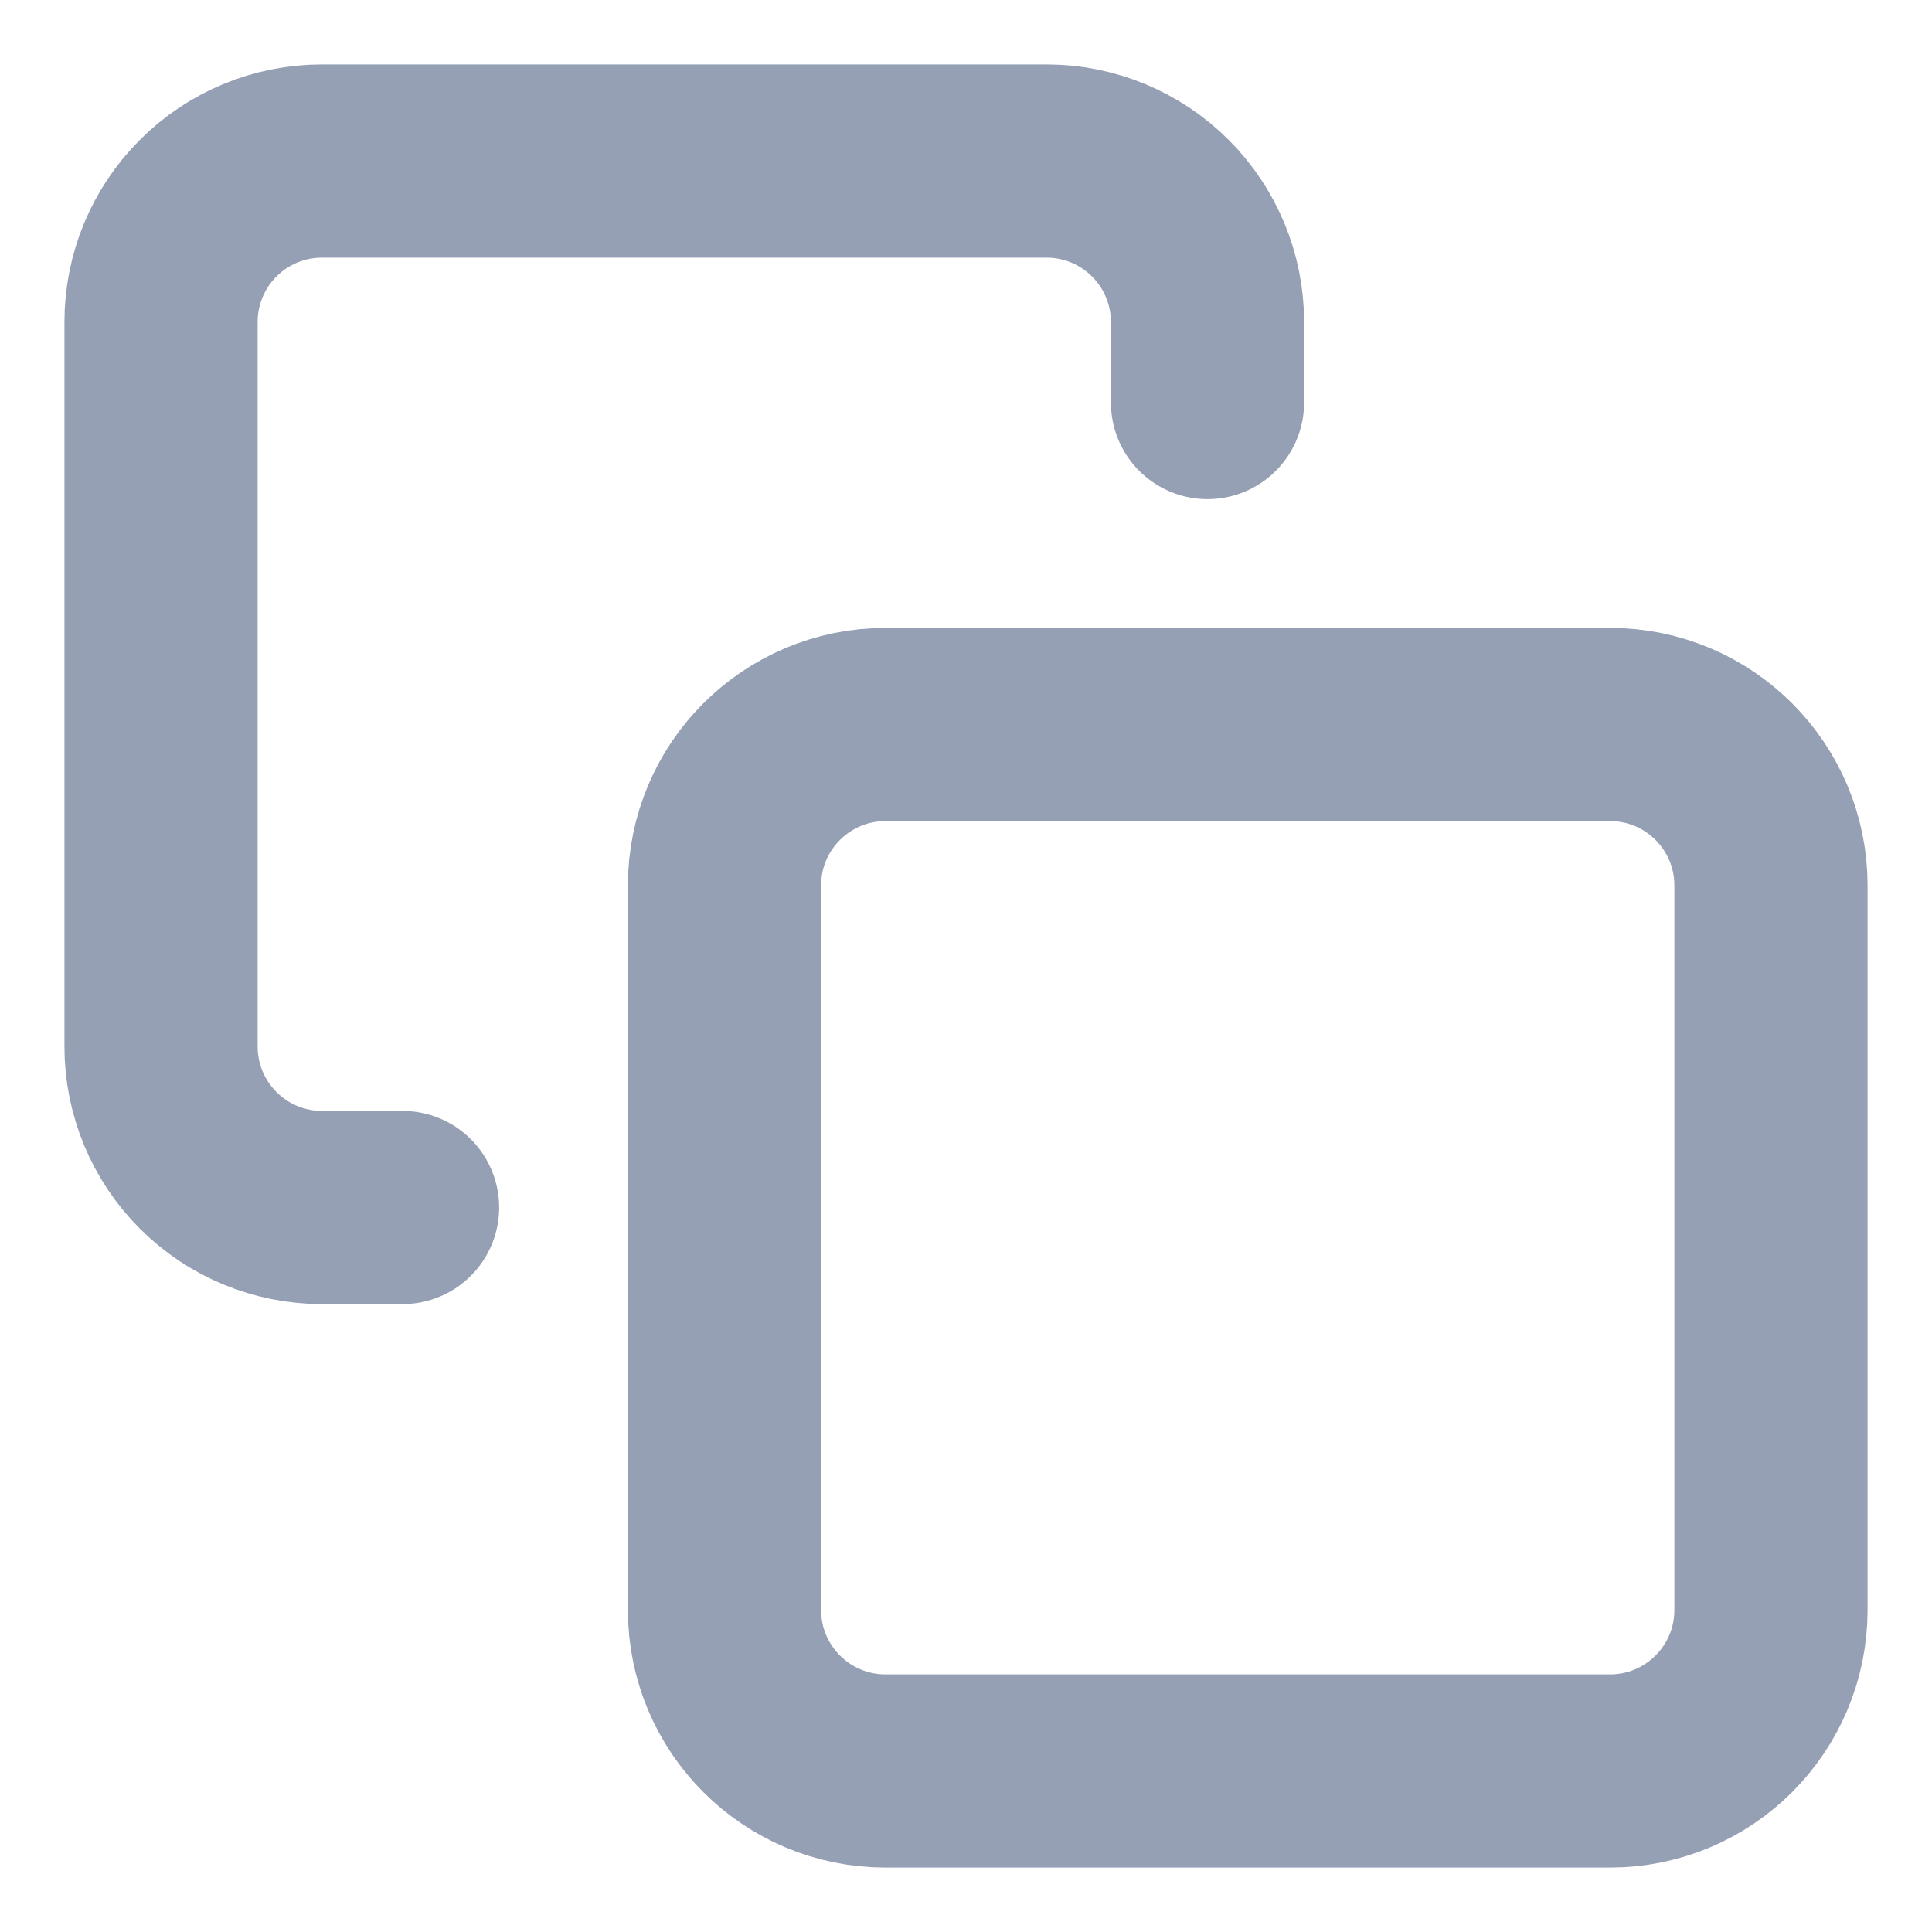
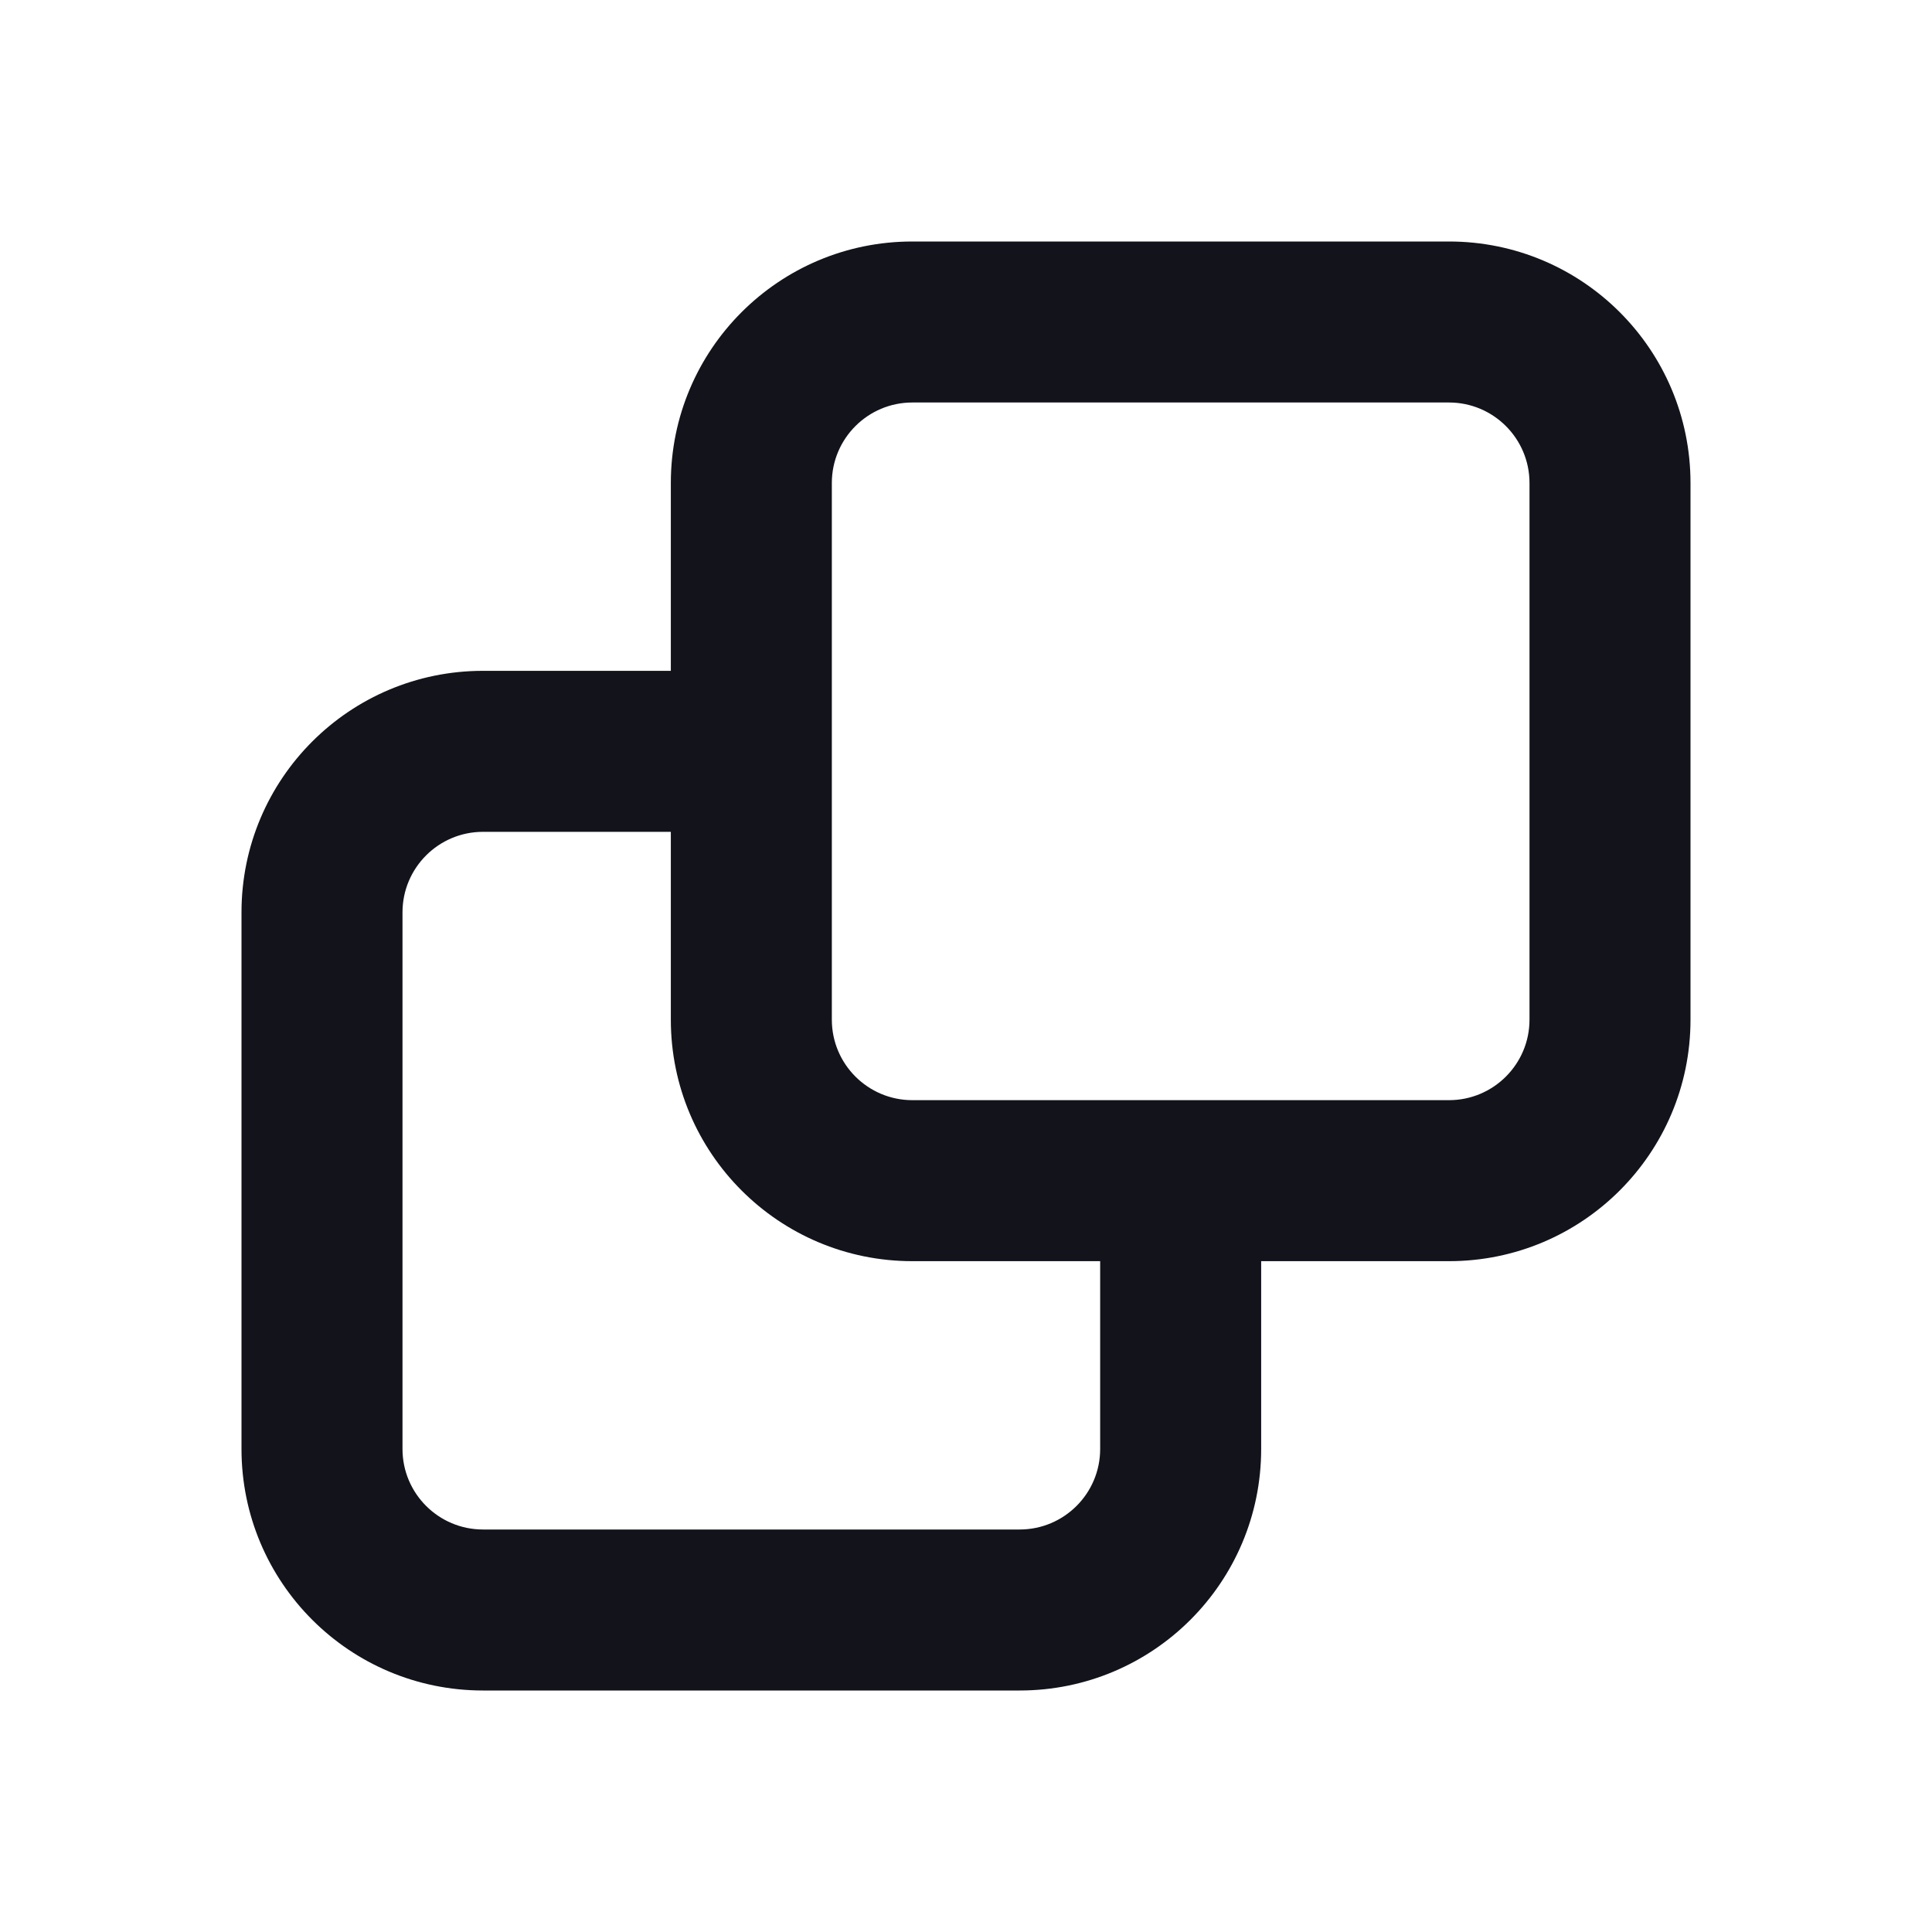
- <svg xmlns="http://www.w3.org/2000/svg" width="20" height="20" viewBox="0 0 20 20" fill="none">
-   <path d="M4.167 12.5H3.333C2.891 12.5 2.467 12.324 2.155 12.012C1.842 11.699 1.667 11.275 1.667 10.833V3.333C1.667 2.891 1.842 2.467 2.155 2.155C2.467 1.842 2.891 1.667 3.333 1.667H10.833C11.275 1.667 11.699 1.842 12.012 2.155C12.324 2.467 12.5 2.891 12.5 3.333V4.167M9.167 7.5H16.667C17.587 7.5 18.333 8.246 18.333 9.166V16.666C18.333 17.587 17.587 18.333 16.667 18.333H9.167C8.246 18.333 7.5 17.587 7.5 16.666V9.166C7.5 8.246 8.246 7.5 9.167 7.5Z" stroke="#96A0B5" stroke-width="2" stroke-linecap="round" stroke-linejoin="round" />
+ <svg xmlns="http://www.w3.org/2000/svg" width="18" height="18" viewBox="0 0 18 18" fill="none">
+   <path fill-rule="evenodd" clip-rule="evenodd" d="M13.5 11.75C14.743 11.75 15.75 10.743 15.75 9.5V4.5C15.75 3.257 14.743 2.25 13.5 2.25H8.5C7.257 2.25 6.25 3.257 6.25 4.5V6.25H4.5C3.257 6.25 2.25 7.257 2.25 8.5V13.5C2.25 14.743 3.257 15.75 4.5 15.75H9.5C10.743 15.75 11.75 14.743 11.75 13.5V11.75H13.5ZM10.25 11.75V13.5C10.25 13.914 9.914 14.25 9.5 14.25H4.5C4.086 14.25 3.75 13.914 3.75 13.5V8.5C3.75 8.086 4.086 7.75 4.5 7.75H6.25V9.5C6.25 10.743 7.257 11.75 8.5 11.75H10.25ZM7.75 7V9.5C7.75 9.914 8.086 10.25 8.5 10.25H11H13.5C13.914 10.25 14.25 9.914 14.25 9.5V4.5C14.25 4.086 13.914 3.75 13.5 3.75H8.5C8.086 3.75 7.75 4.086 7.75 4.5V7Z" fill="#12131B" />
</svg>
